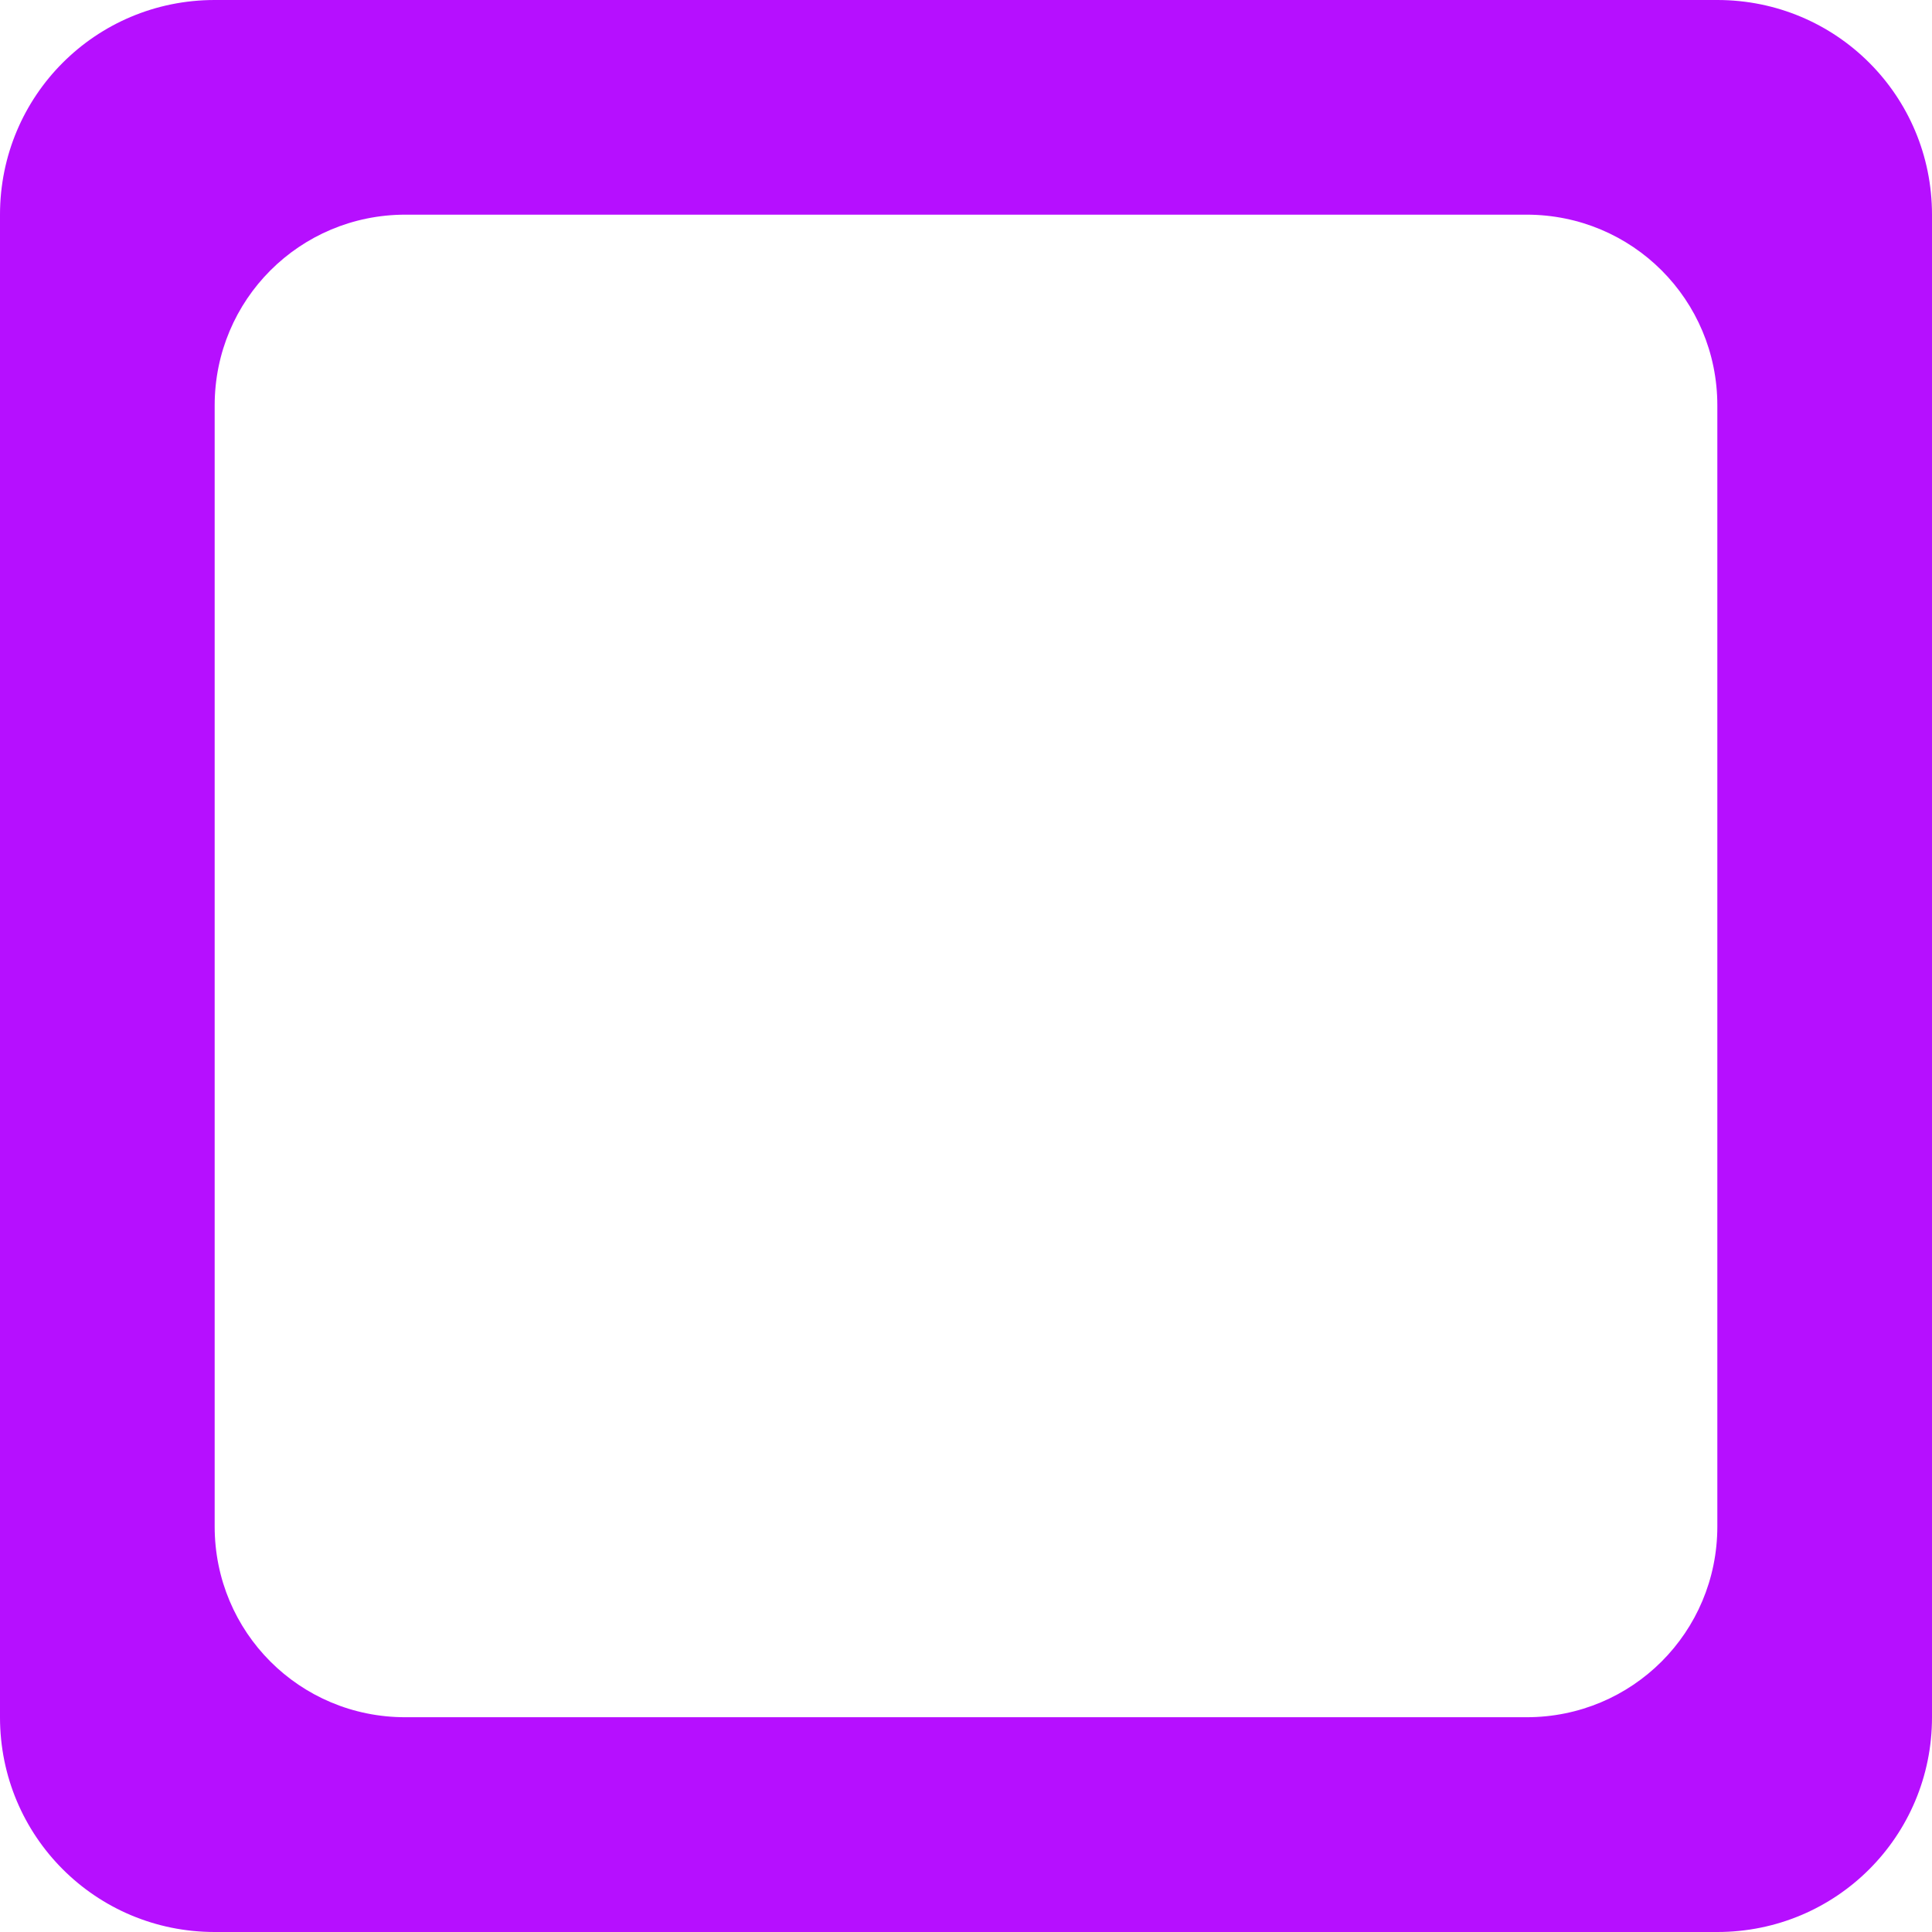
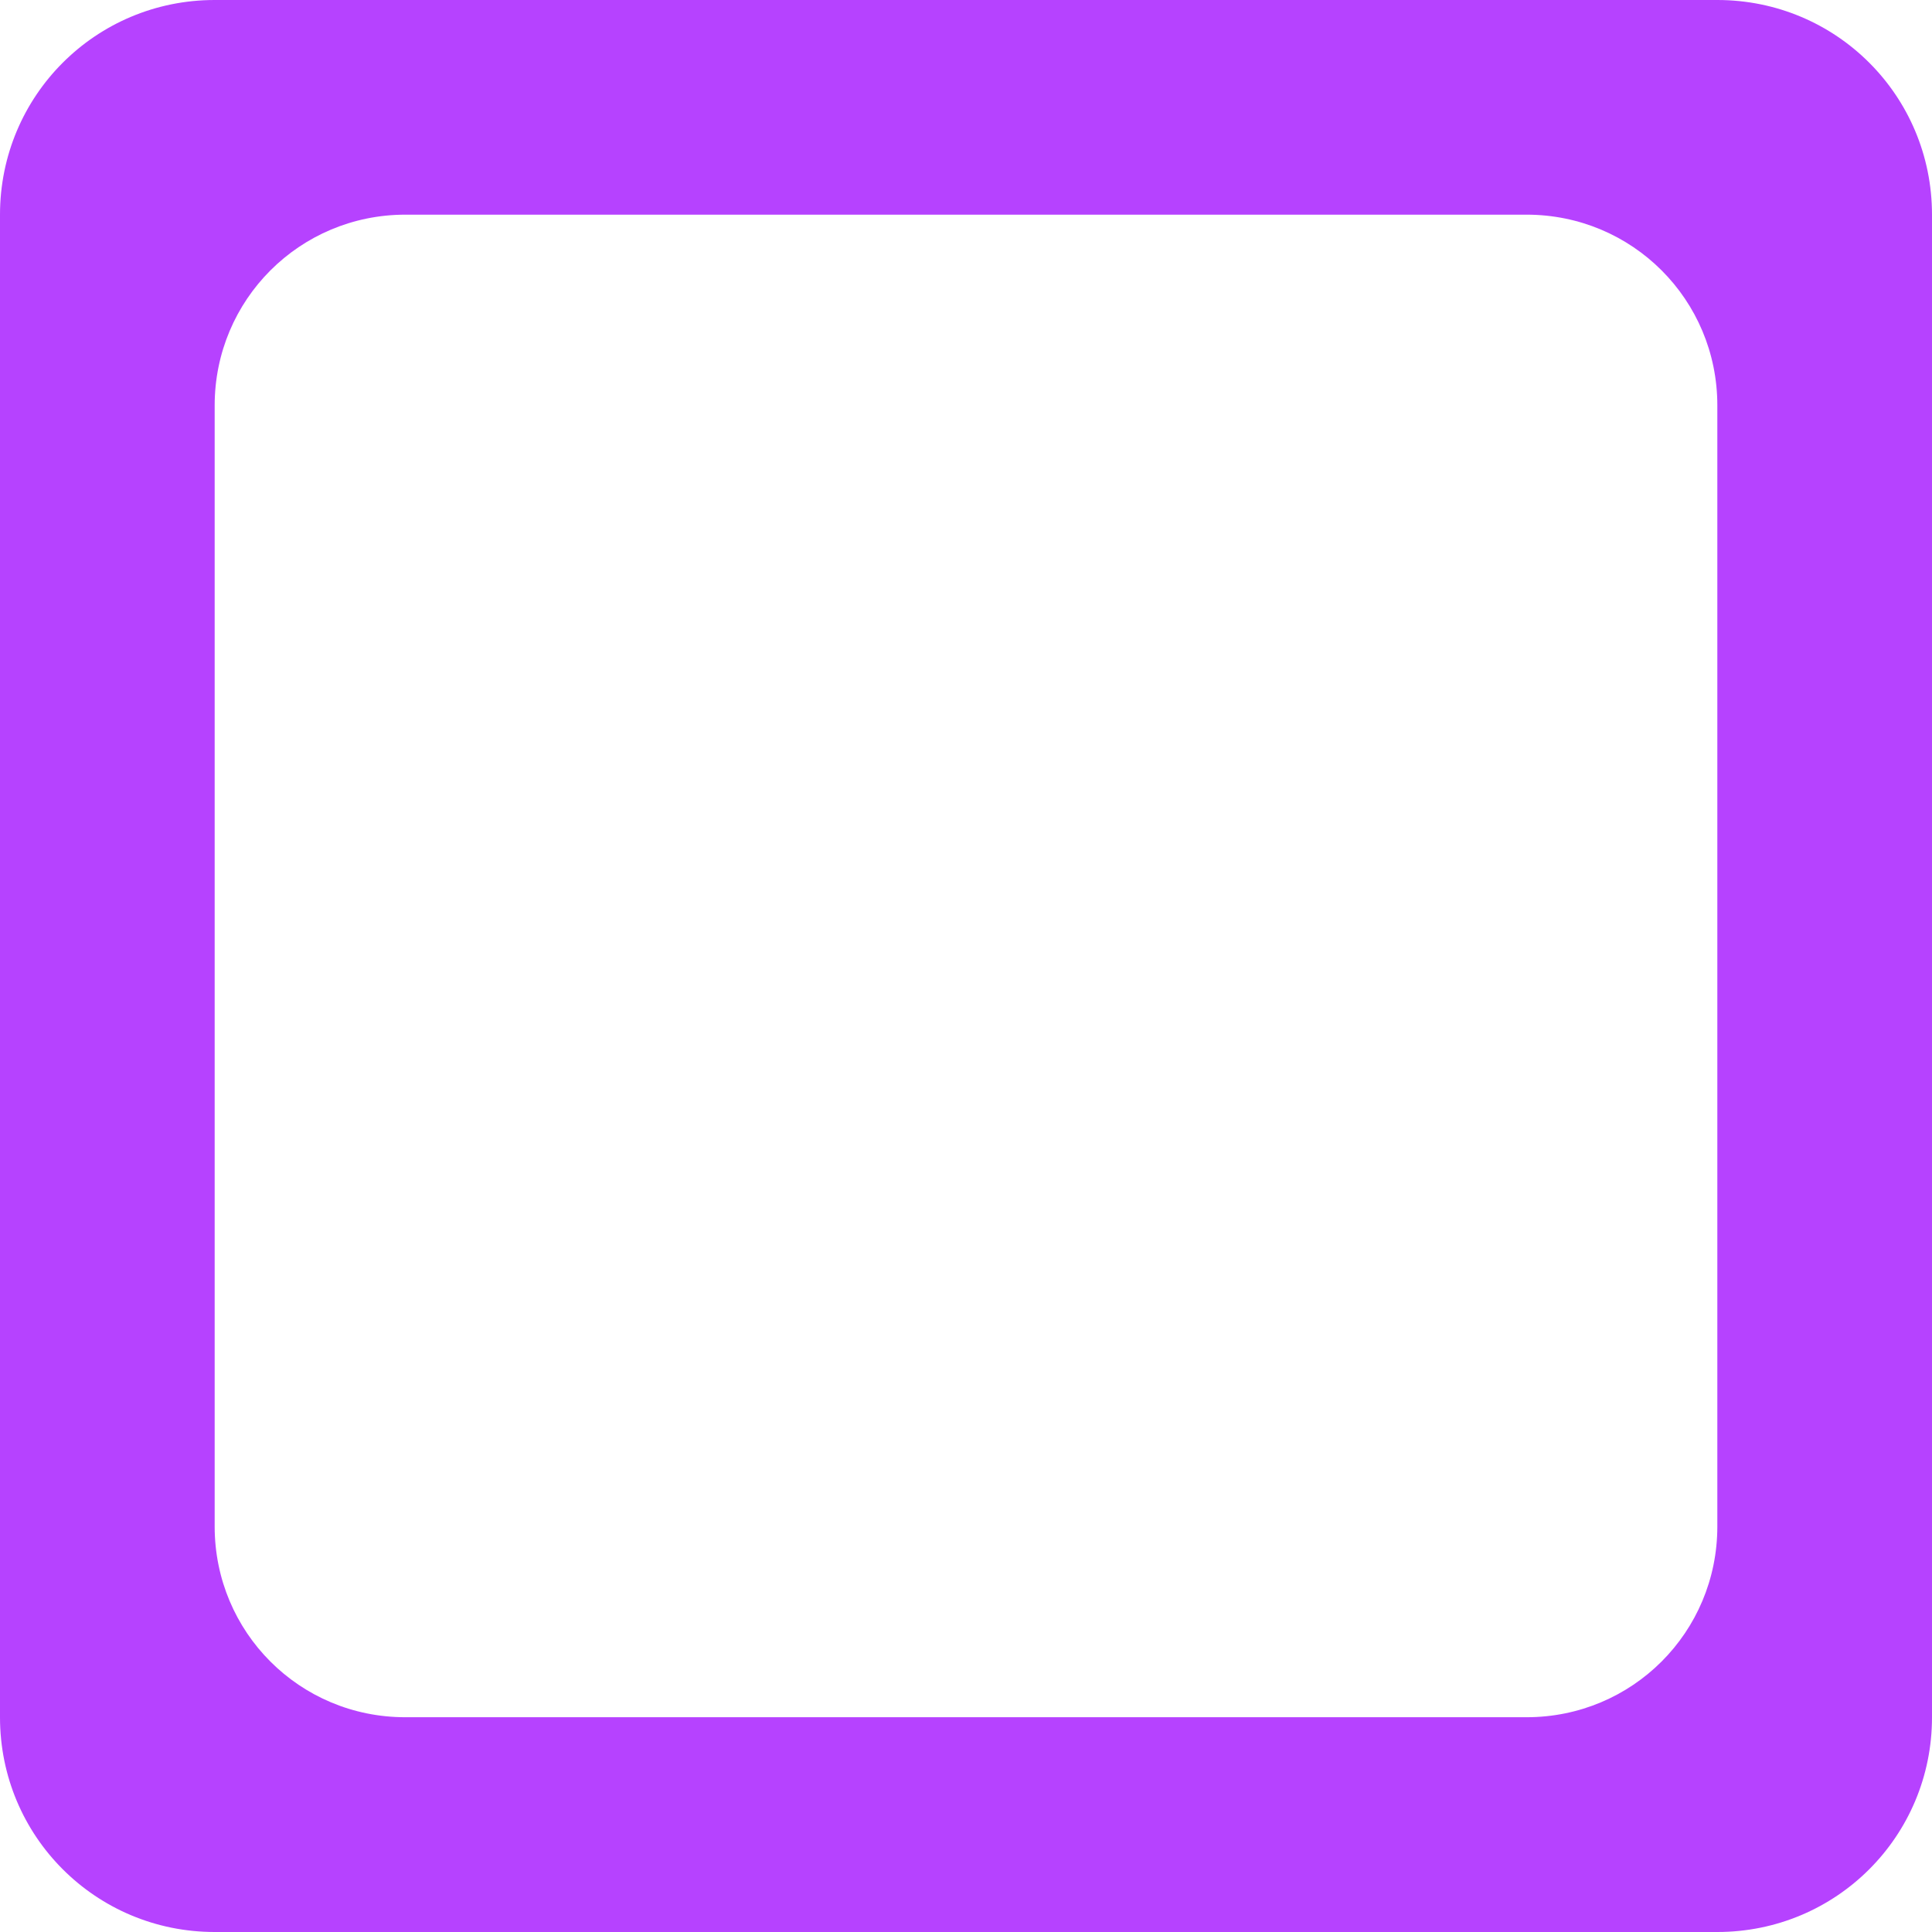
<svg xmlns="http://www.w3.org/2000/svg" id="svg4" version="1.1" width="18" viewBox="0 0 18 18" height="18" style="fill:#000000">
  <defs id="defs8" />
-   <path id="rect822" d="M 2,0 C 0.892,0 0,0.892 0,2 v 14 c 0,1.108 0.892,2 2,2 h 14 c 1.108,0 2,-0.892 2,-2 V 2 C 18,0.892 17.108,0 16,0 Z m 1.777,2 h 10.446 c 0.985,0 1.777,0.792 1.777,1.777 V 14.222 c 0,0.985 -0.792,1.777 -1.777,1.777 H 3.777 C 2.792,16 2,15.207 2,14.222 V 3.778 C 2,2.793 2.792,2 3.777,2 Z" style="opacity:1;fill:#b60fff;fill-opacity:1;stroke:none;stroke-width:1;stroke-miterlimit:4;stroke-dasharray:none;stroke-opacity:1;paint-order:markers fill stroke" />
+   <path id="rect822" d="M 2,0 C 0.892,0 0,0.892 0,2 v 14 c 0,1.108 0.892,2 2,2 h 14 c 1.108,0 2,-0.892 2,-2 V 2 C 18,0.892 17.108,0 16,0 Z m 1.777,2 h 10.446 c 0.985,0 1.777,0.792 1.777,1.777 V 14.222 c 0,0.985 -0.792,1.777 -1.777,1.777 H 3.777 C 2.792,16 2,15.207 2,14.222 V 3.778 C 2,2.793 2.792,2 3.777,2 Z" style="opacity:1;fill:#b642ff;fill-opacity:1;stroke:none;stroke-width:1;stroke-miterlimit:4;stroke-dasharray:none;stroke-opacity:1;paint-order:markers fill stroke" />
</svg>
